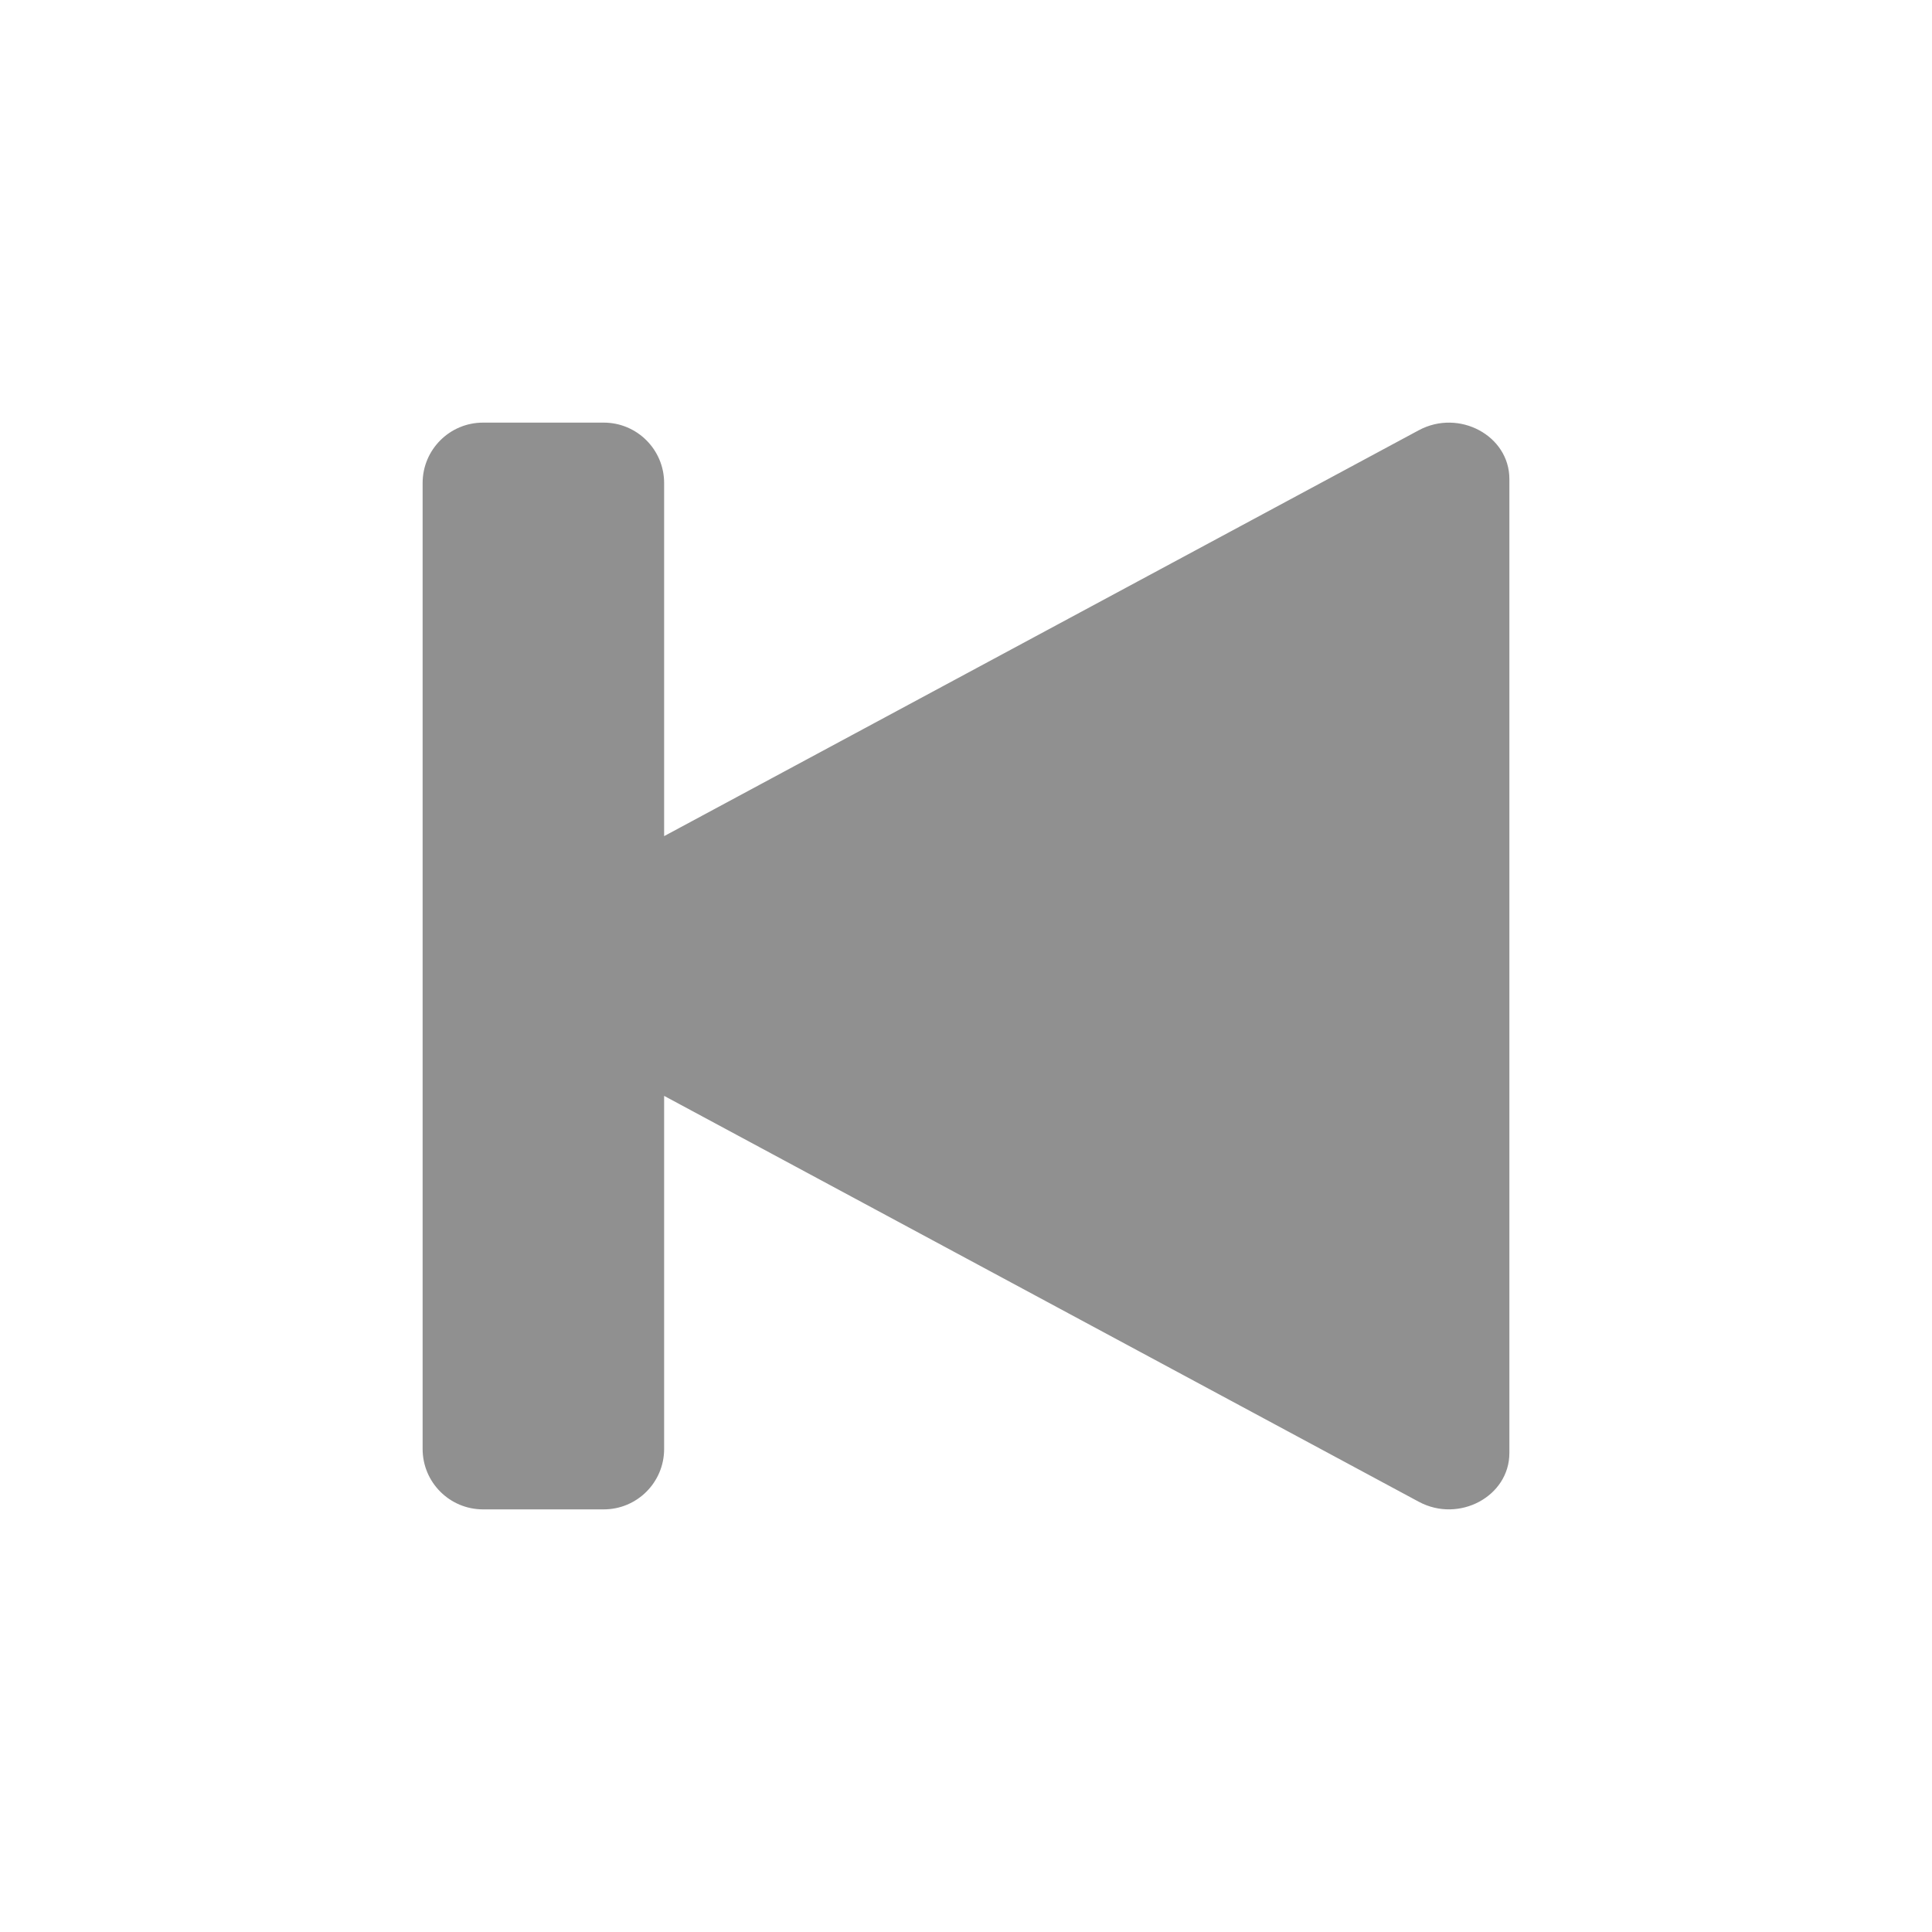
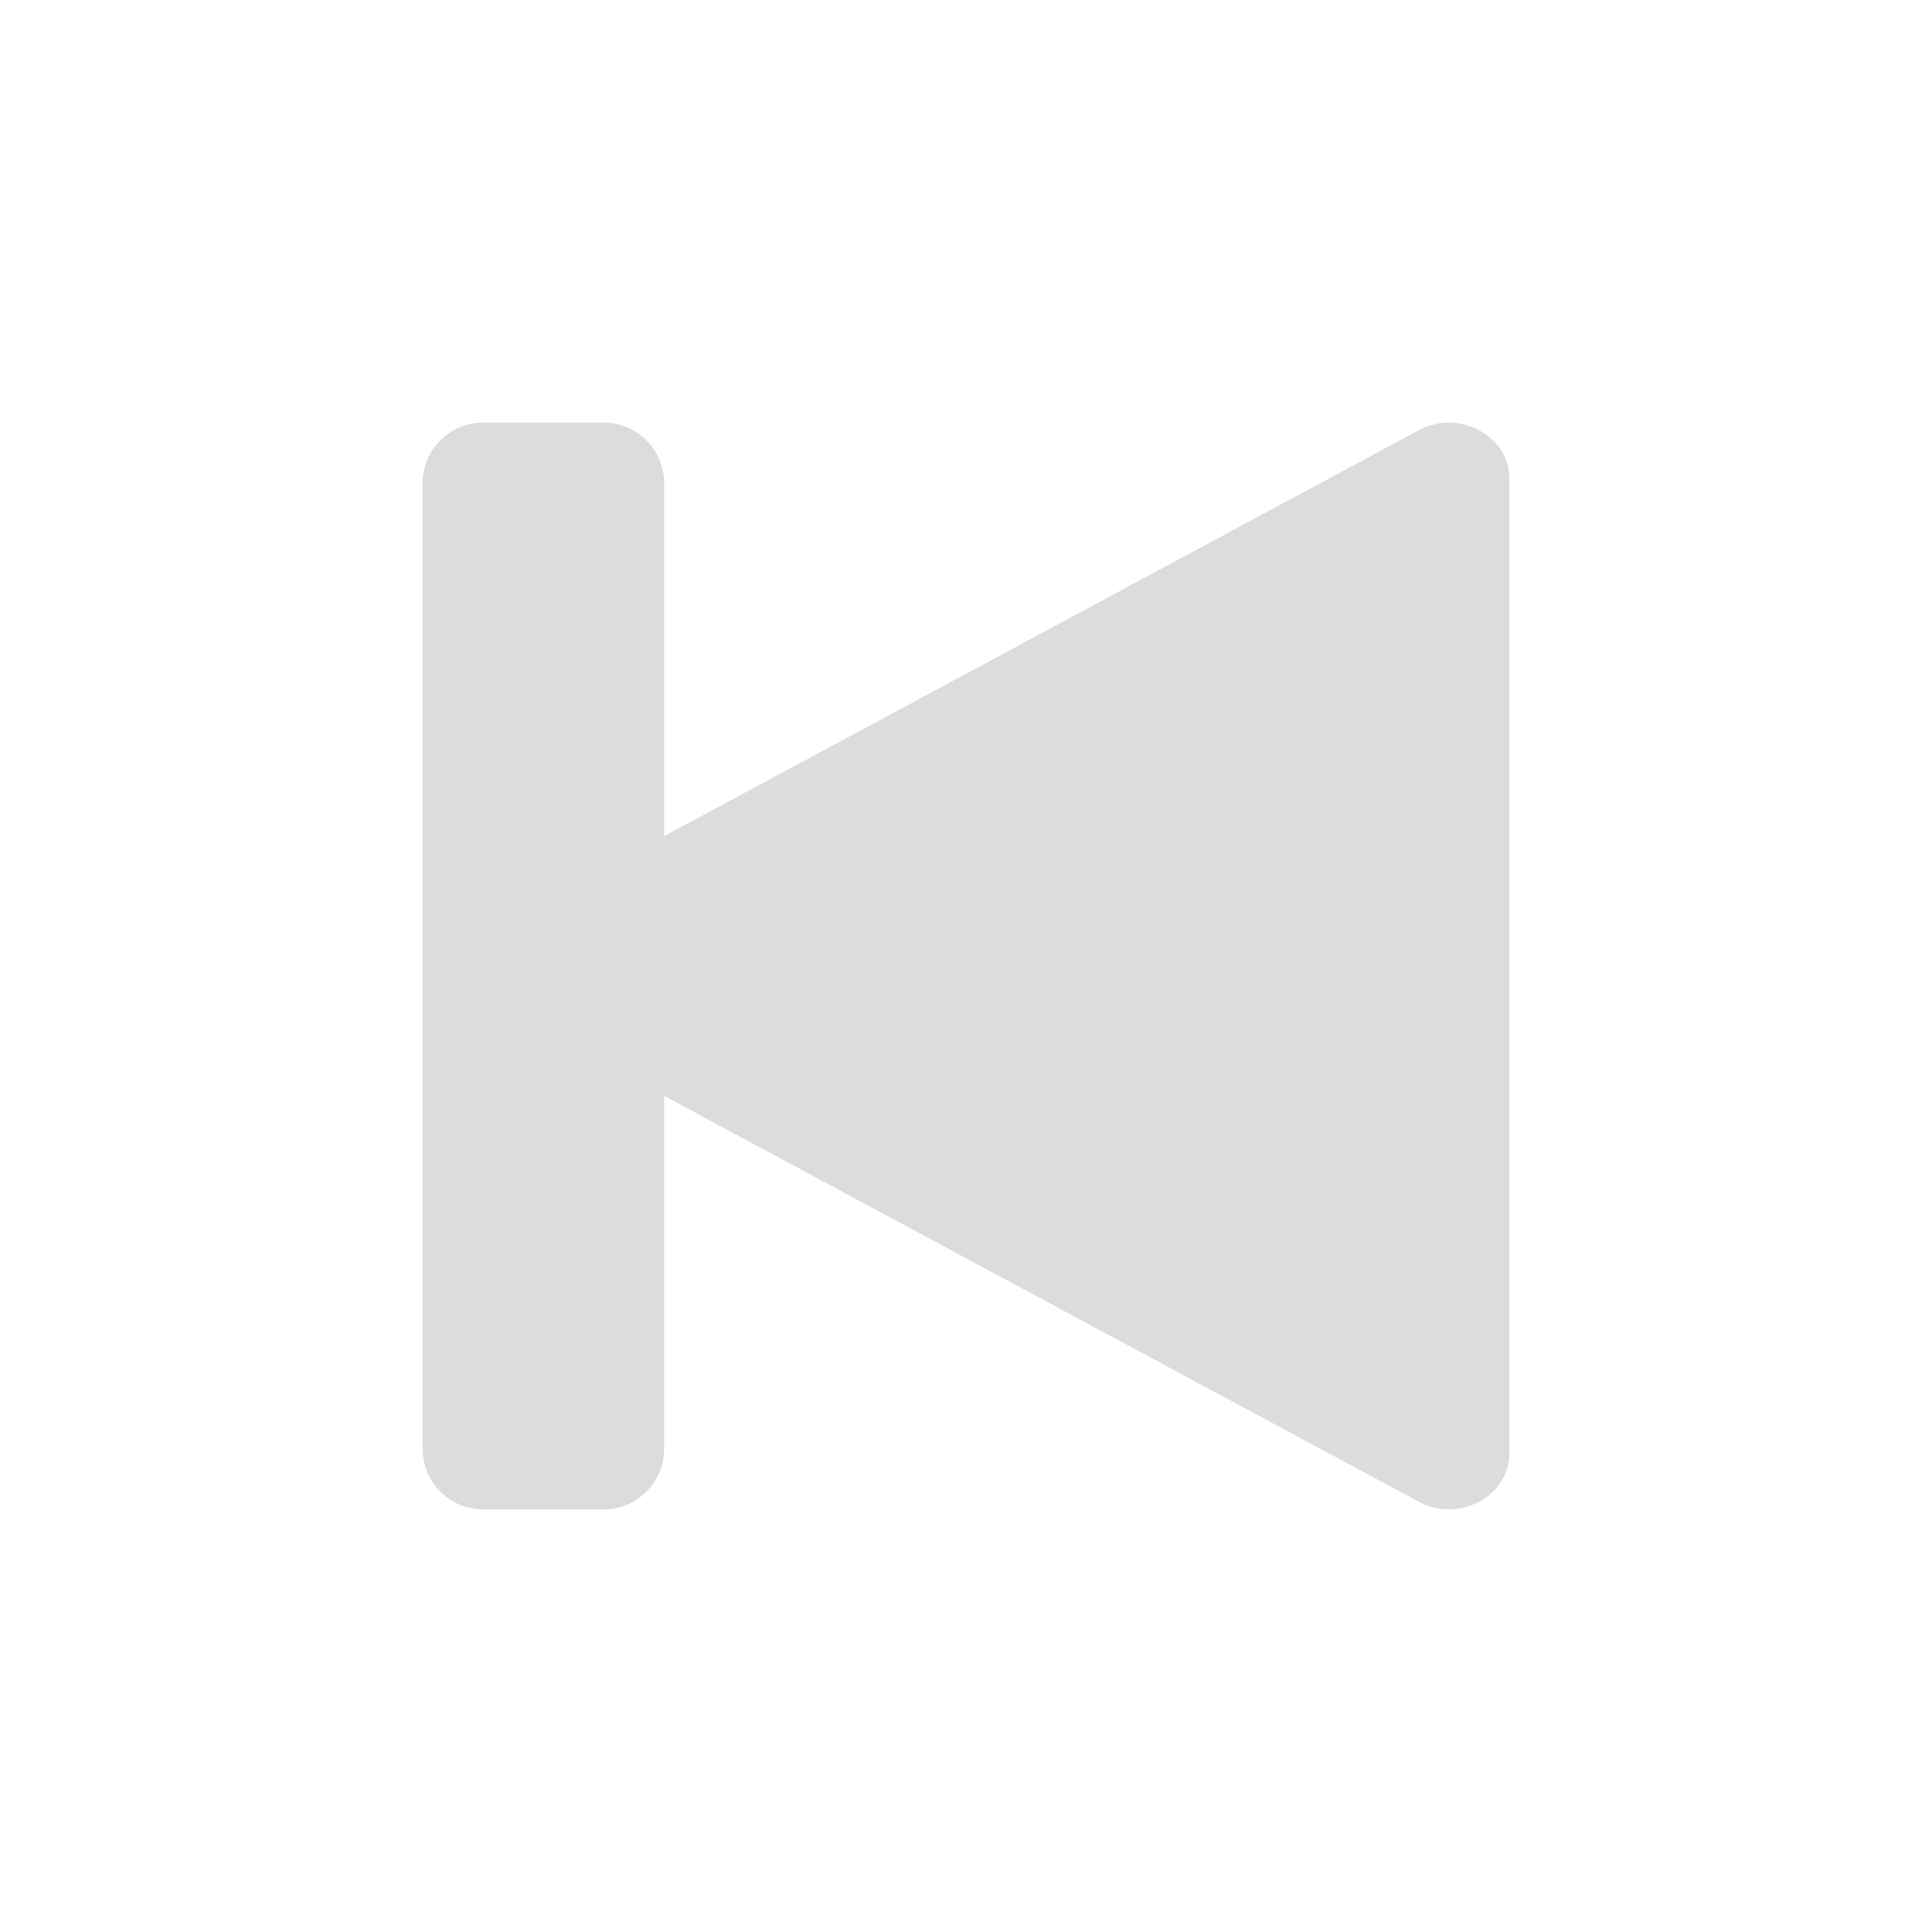
<svg xmlns="http://www.w3.org/2000/svg" width="32" height="32" viewBox="0 0 32 32" fill="none">
-   <path opacity="0.8" fill-rule="evenodd" clip-rule="evenodd" d="M8 7C7.448 7 7 7.448 7 8V24C7 24.552 7.448 25 8 25H10C10.552 25 11 24.552 11 24V18.151L23.5 24.874C24.167 25.232 25 24.784 25 24.067V7.933C25 7.216 24.167 6.768 23.5 7.126L11 13.849V8C11 7.448 10.552 7 10 7H8Z" fill="#747474" />
+   <path opacity="0.8" fill-rule="evenodd" clip-rule="evenodd" d="M8 7C7.448 7 7 7.448 7 8V24C7 24.552 7.448 25 8 25H10C10.552 25 11 24.552 11 24V18.151L23.5 24.874C24.167 25.232 25 24.784 25 24.067V7.933C25 7.216 24.167 6.768 23.5 7.126L11 13.849V8C11 7.448 10.552 7 10 7H8Z" fill="lightgrey" />
</svg>
